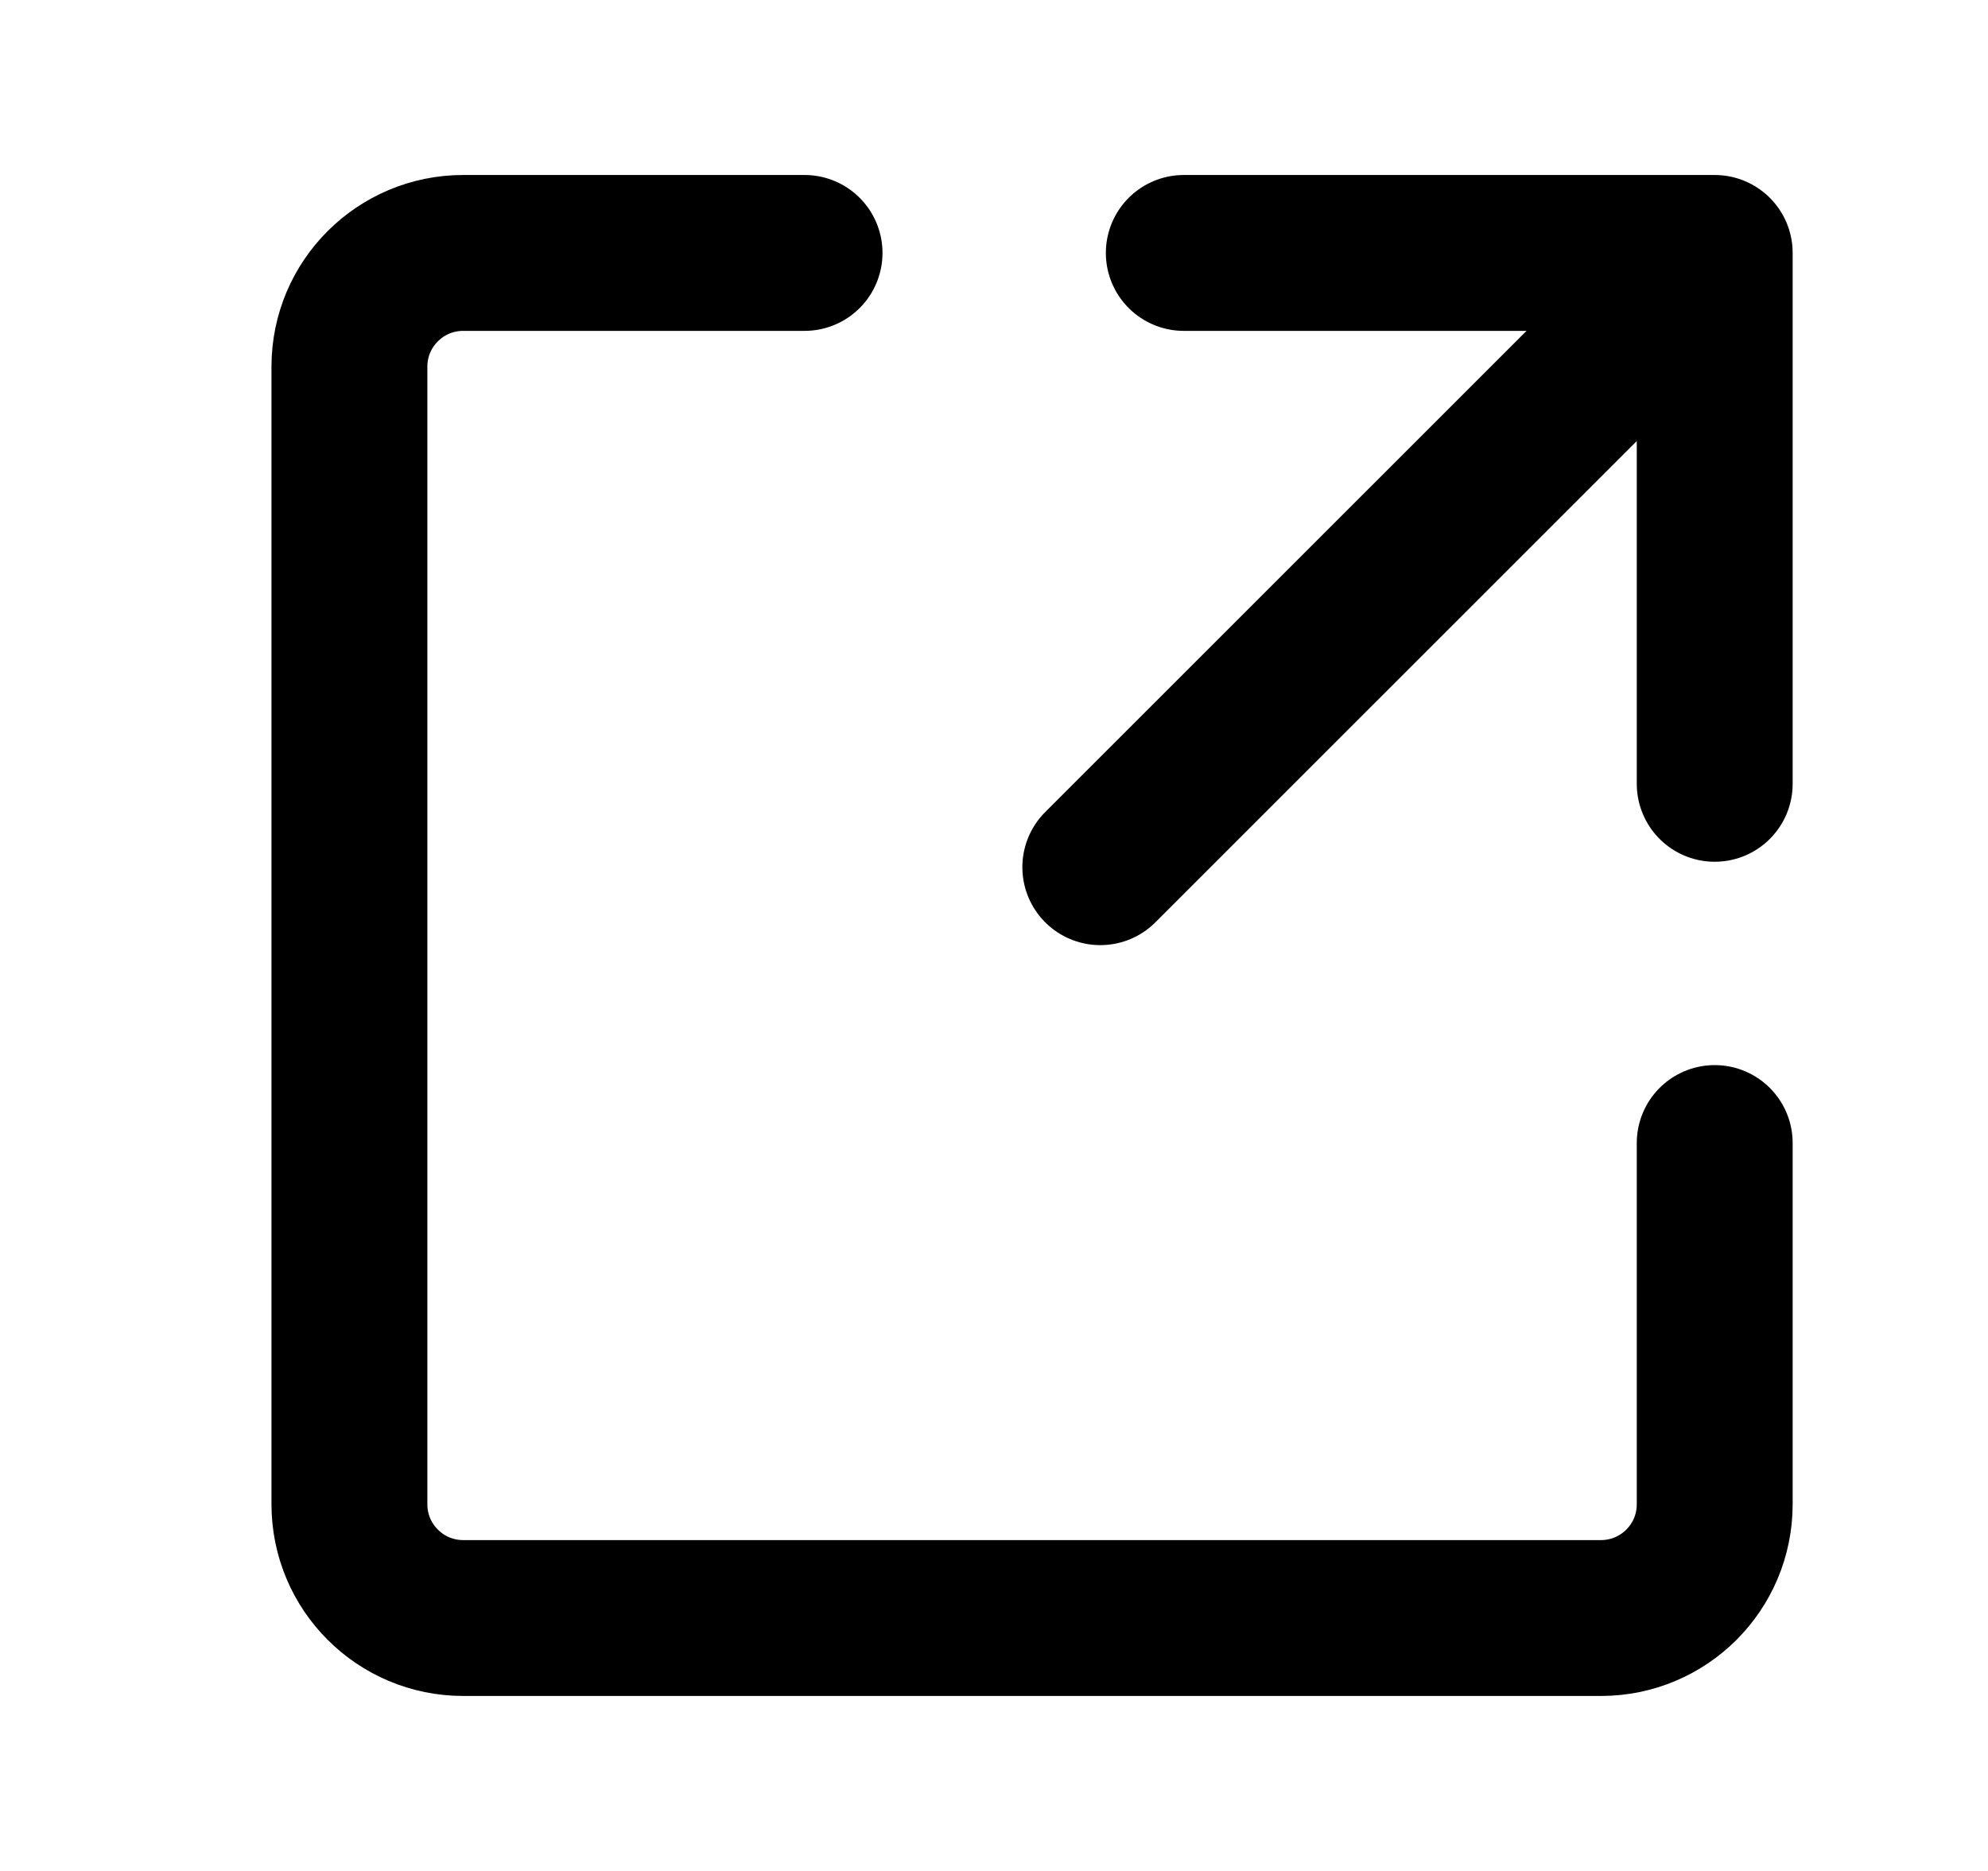
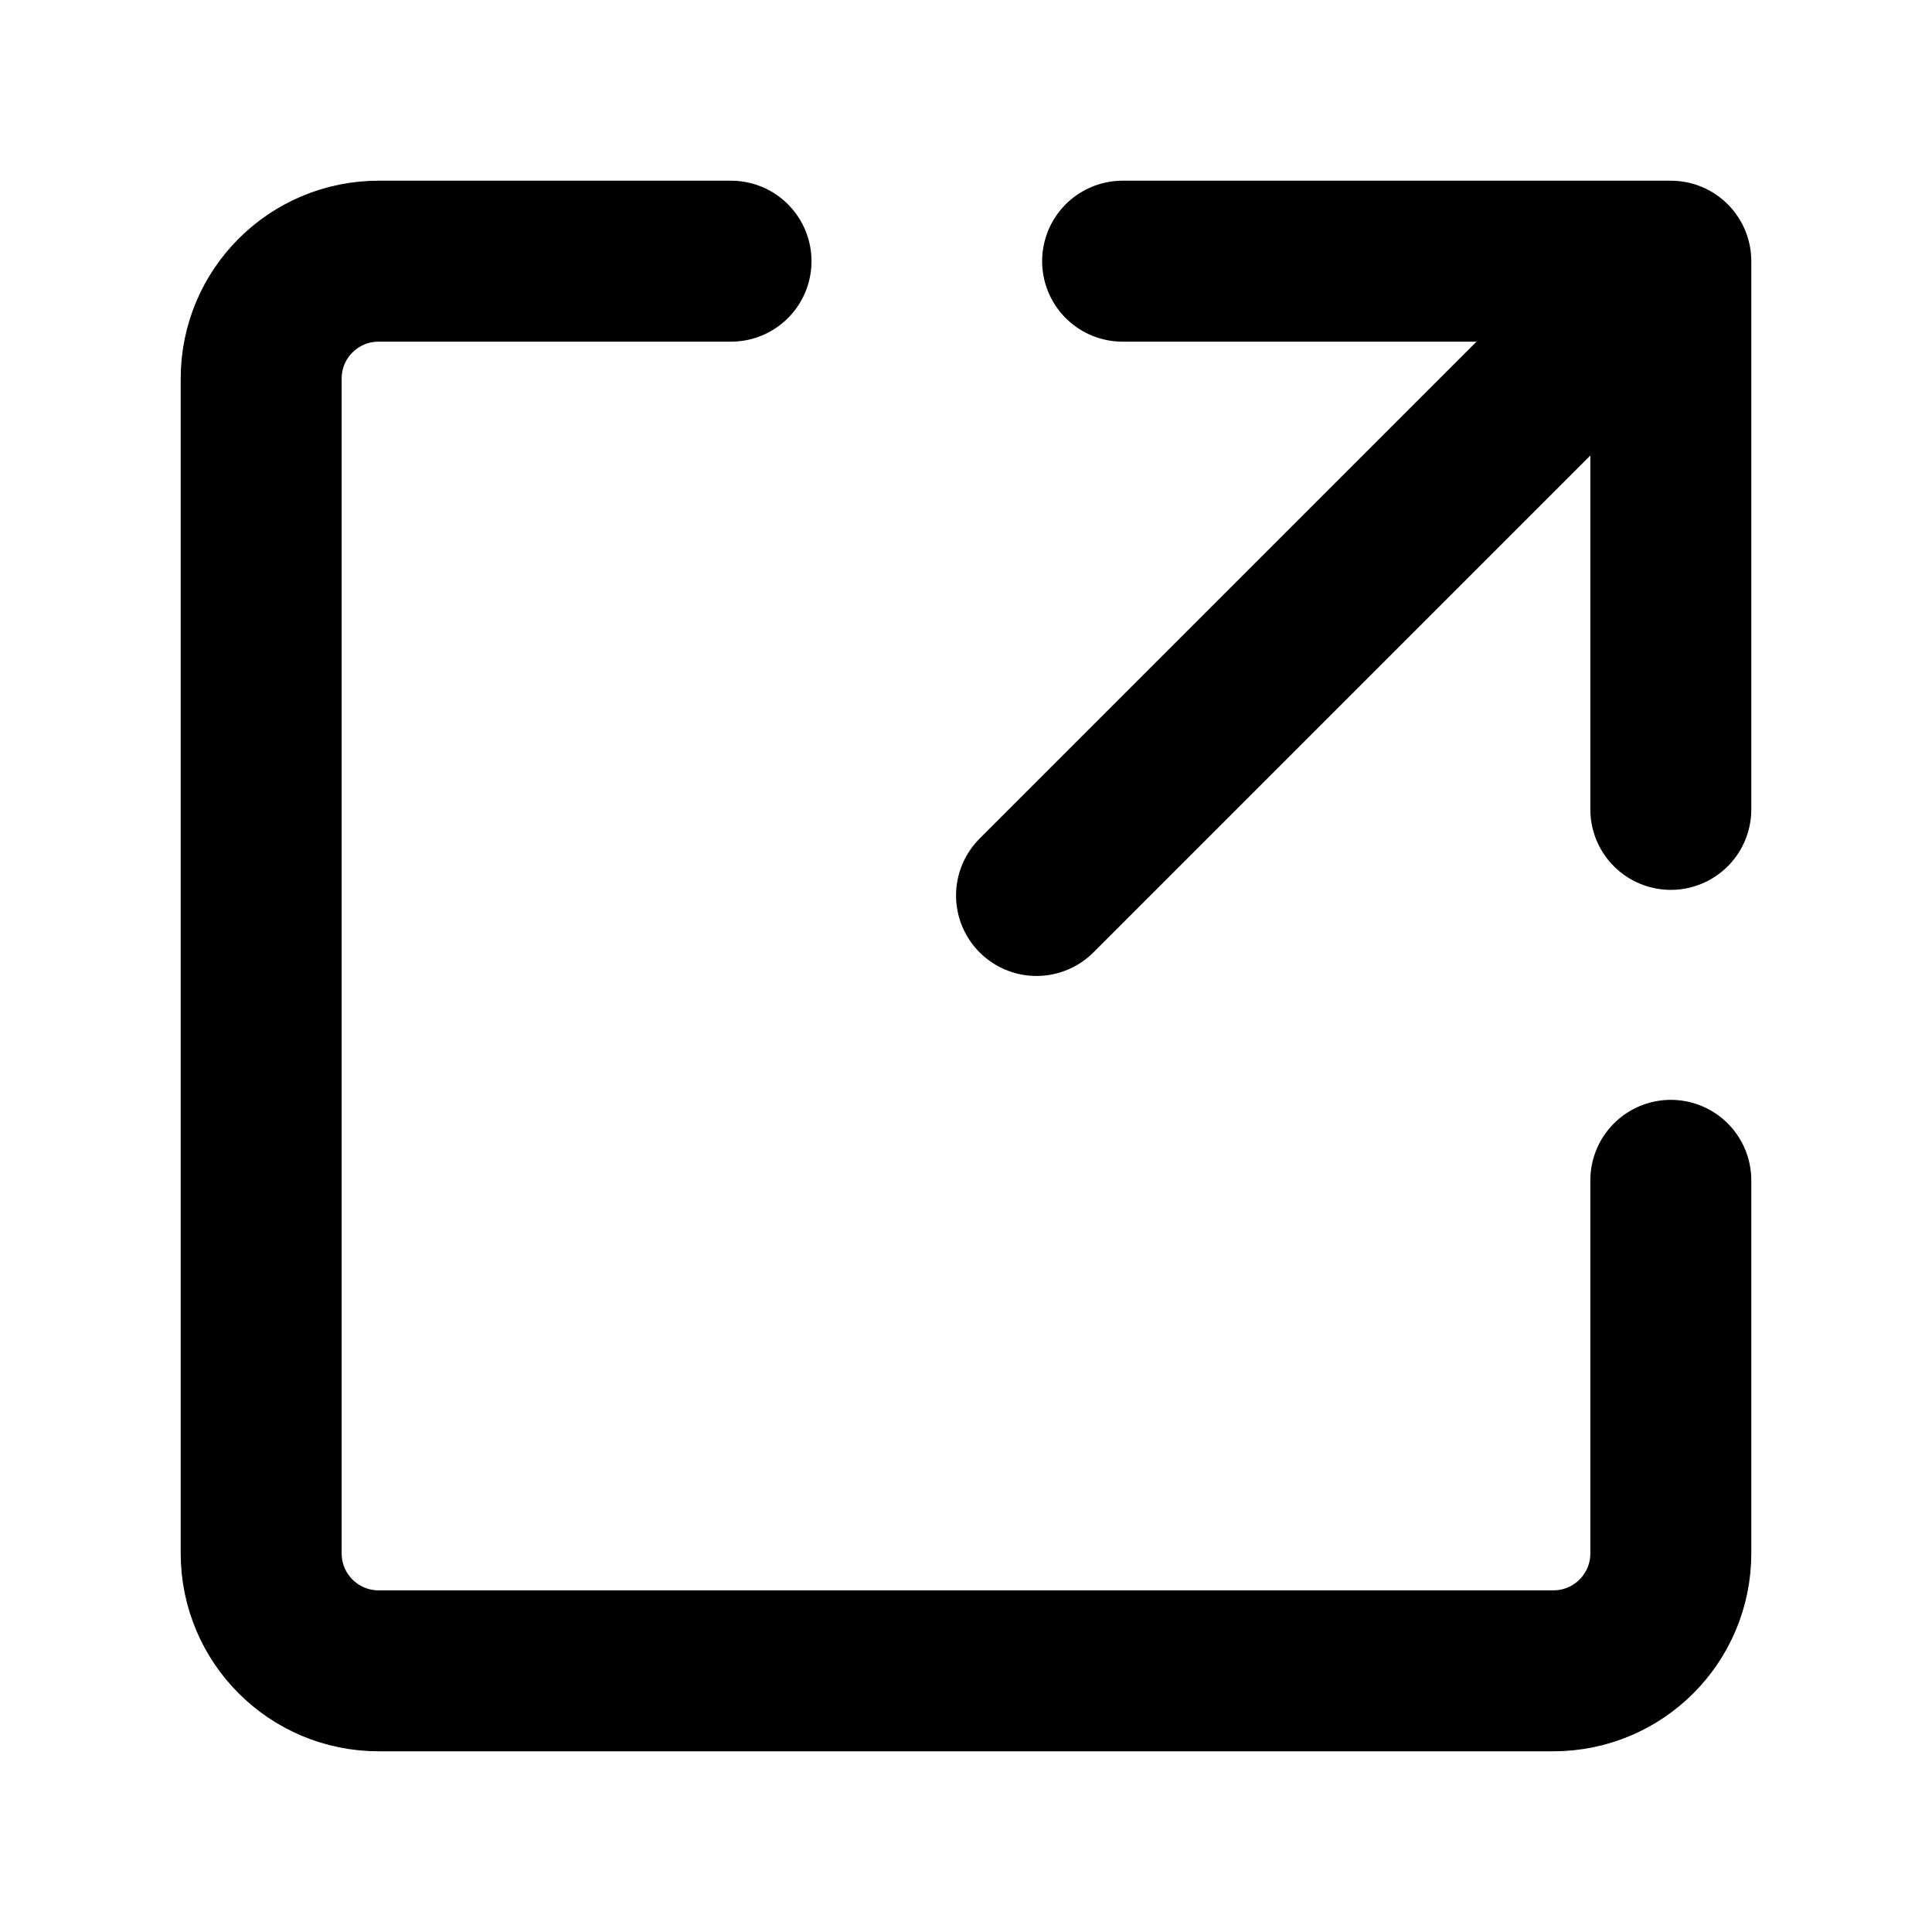
- <svg xmlns="http://www.w3.org/2000/svg" width="17" height="16" viewBox="0 0 17 16" fill="none">
-   <path d="M10.123 2.163H14.663V6.703" stroke="black" stroke-width="1.333" stroke-linecap="round" stroke-linejoin="round" />
-   <path d="M14.663 9.775V12.864C14.663 13.402 14.228 13.837 13.69 13.837H3.961C3.424 13.837 2.988 13.402 2.988 12.864V3.135C2.988 2.598 3.424 2.163 3.961 2.163H6.88" stroke="black" stroke-width="1.333" stroke-linecap="round" stroke-linejoin="round" />
-   <path d="M9.409 7.416L14.371 2.455" stroke="black" stroke-width="1.333" stroke-linecap="round" stroke-linejoin="round" />
+ <svg xmlns="http://www.w3.org/2000/svg" width="16" height="16" viewBox="0 0 16 16" fill="none">
+   <path d="M9.297 2.163H13.837V6.703" stroke="black" stroke-width="1.333" stroke-linecap="round" stroke-linejoin="round" />
+   <path d="M13.837 9.775V12.864C13.837 13.402 13.402 13.837 12.864 13.837H3.136C2.598 13.837 2.163 13.402 2.163 12.864V3.135C2.163 2.598 2.598 2.163 3.136 2.163H6.054" stroke="black" stroke-width="1.333" stroke-linecap="round" stroke-linejoin="round" />
+   <path d="M8.584 7.416L13.545 2.455" stroke="black" stroke-width="1.333" stroke-linecap="round" stroke-linejoin="round" />
</svg>
